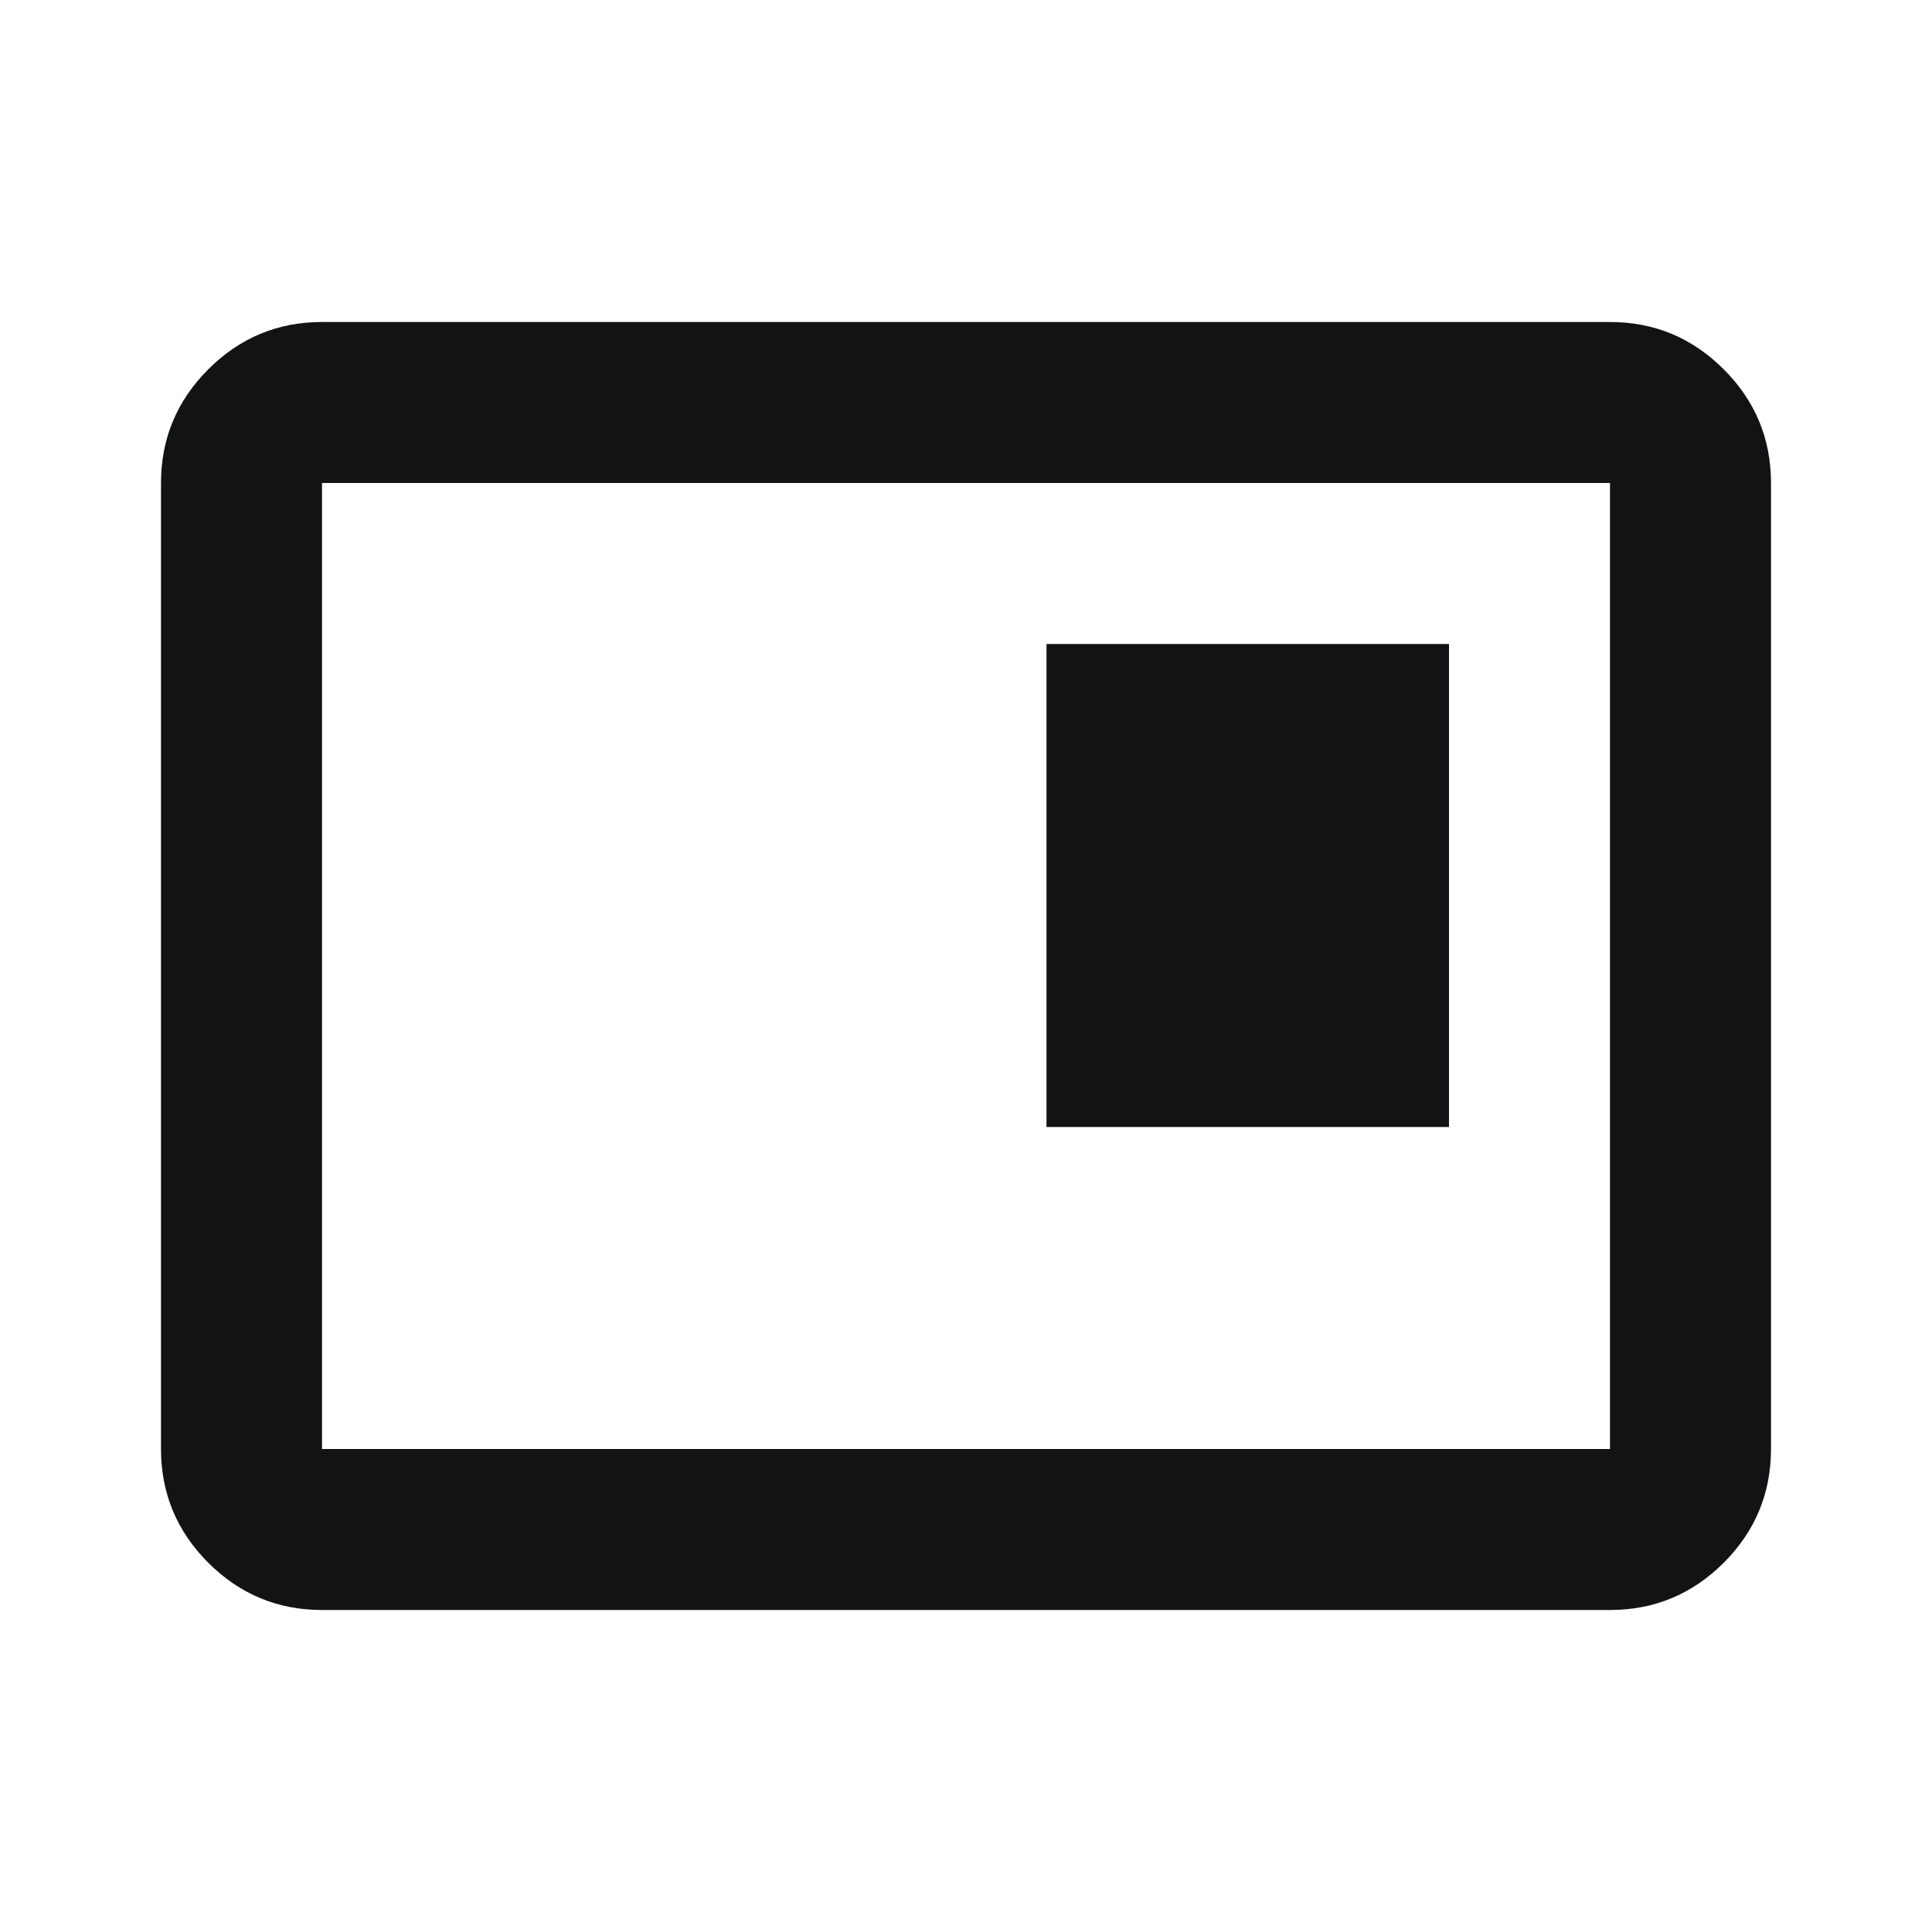
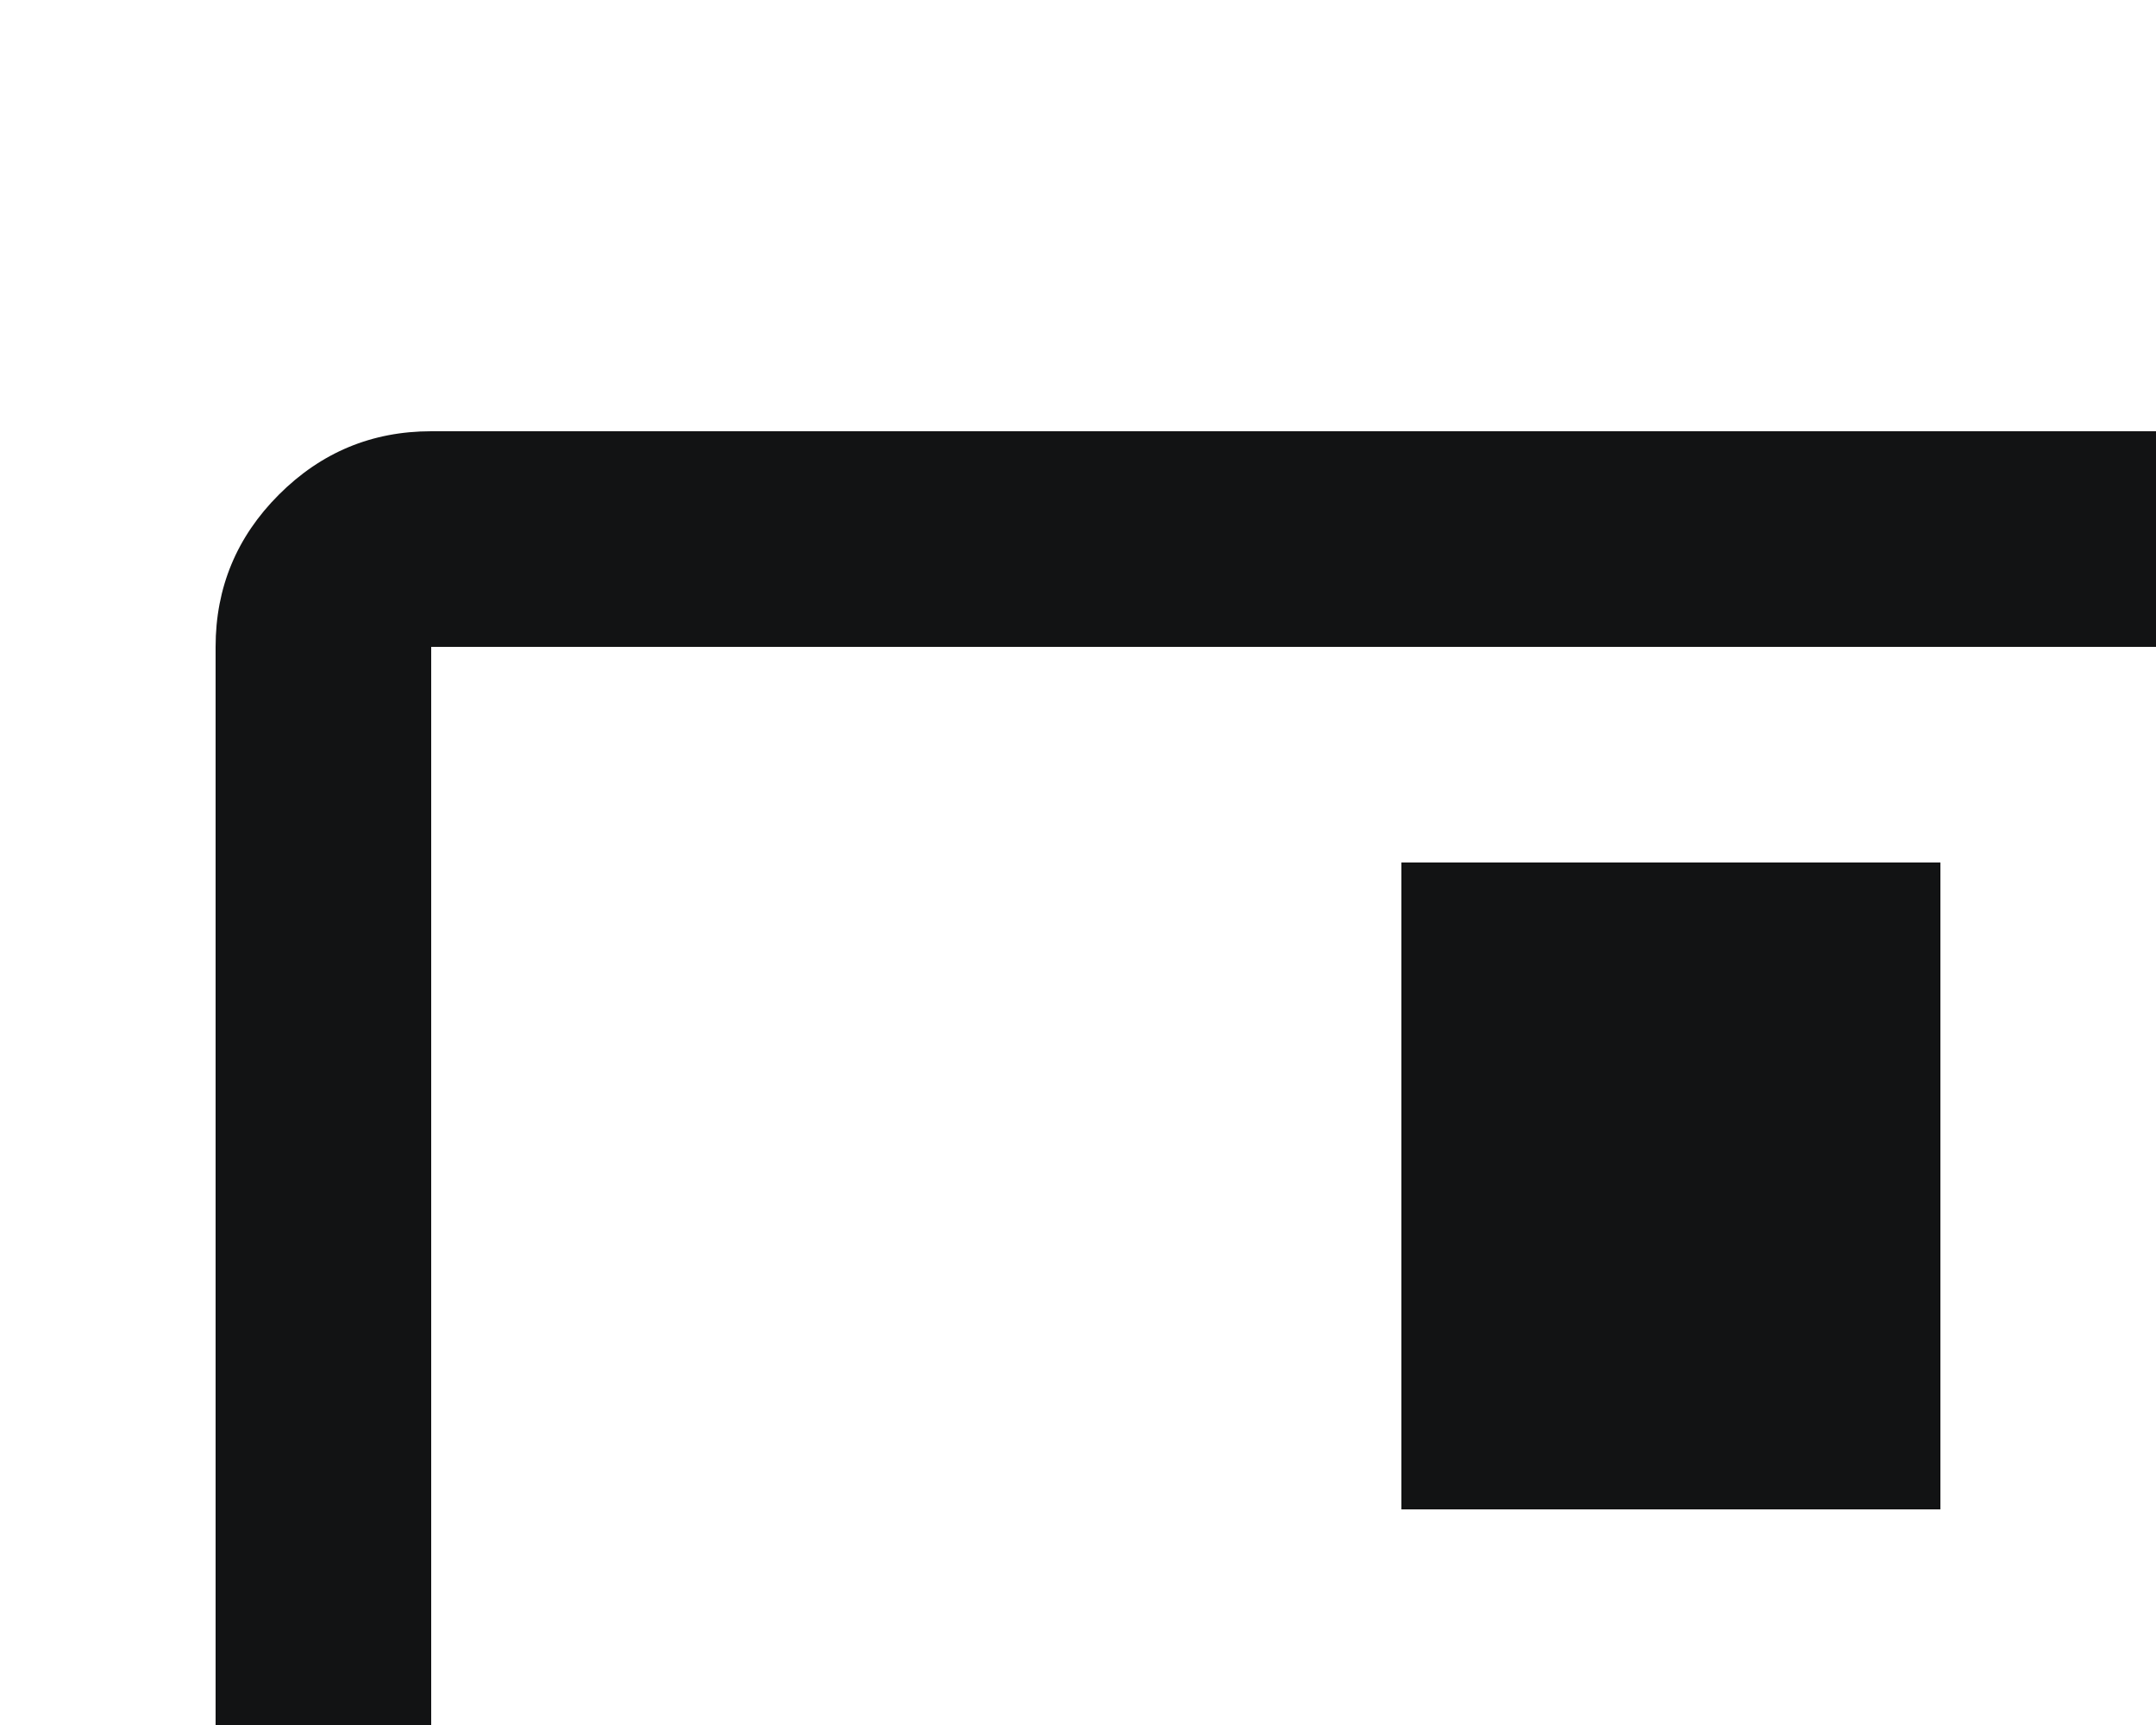
- <svg xmlns="http://www.w3.org/2000/svg" width="24" height="24" viewBox="0 0 24 24" fill="none">
+ <svg xmlns="http://www.w3.org/2000/svg" fill="none">
  <path d="M13 14H18V8H13V14ZM4 20C3.45 20 2.979 19.804 2.587 19.413C2.196 19.021 2 18.55 2 18V6C2 5.45 2.196 4.979 2.587 4.588C2.979 4.196 3.45 4 4 4H20C20.55 4 21.021 4.196 21.413 4.588C21.804 4.979 22 5.45 22 6V18C22 18.55 21.804 19.021 21.413 19.413C21.021 19.804 20.55 20 20 20H4ZM4 18H20V6H4V18Z" fill="#121314" />
</svg>
